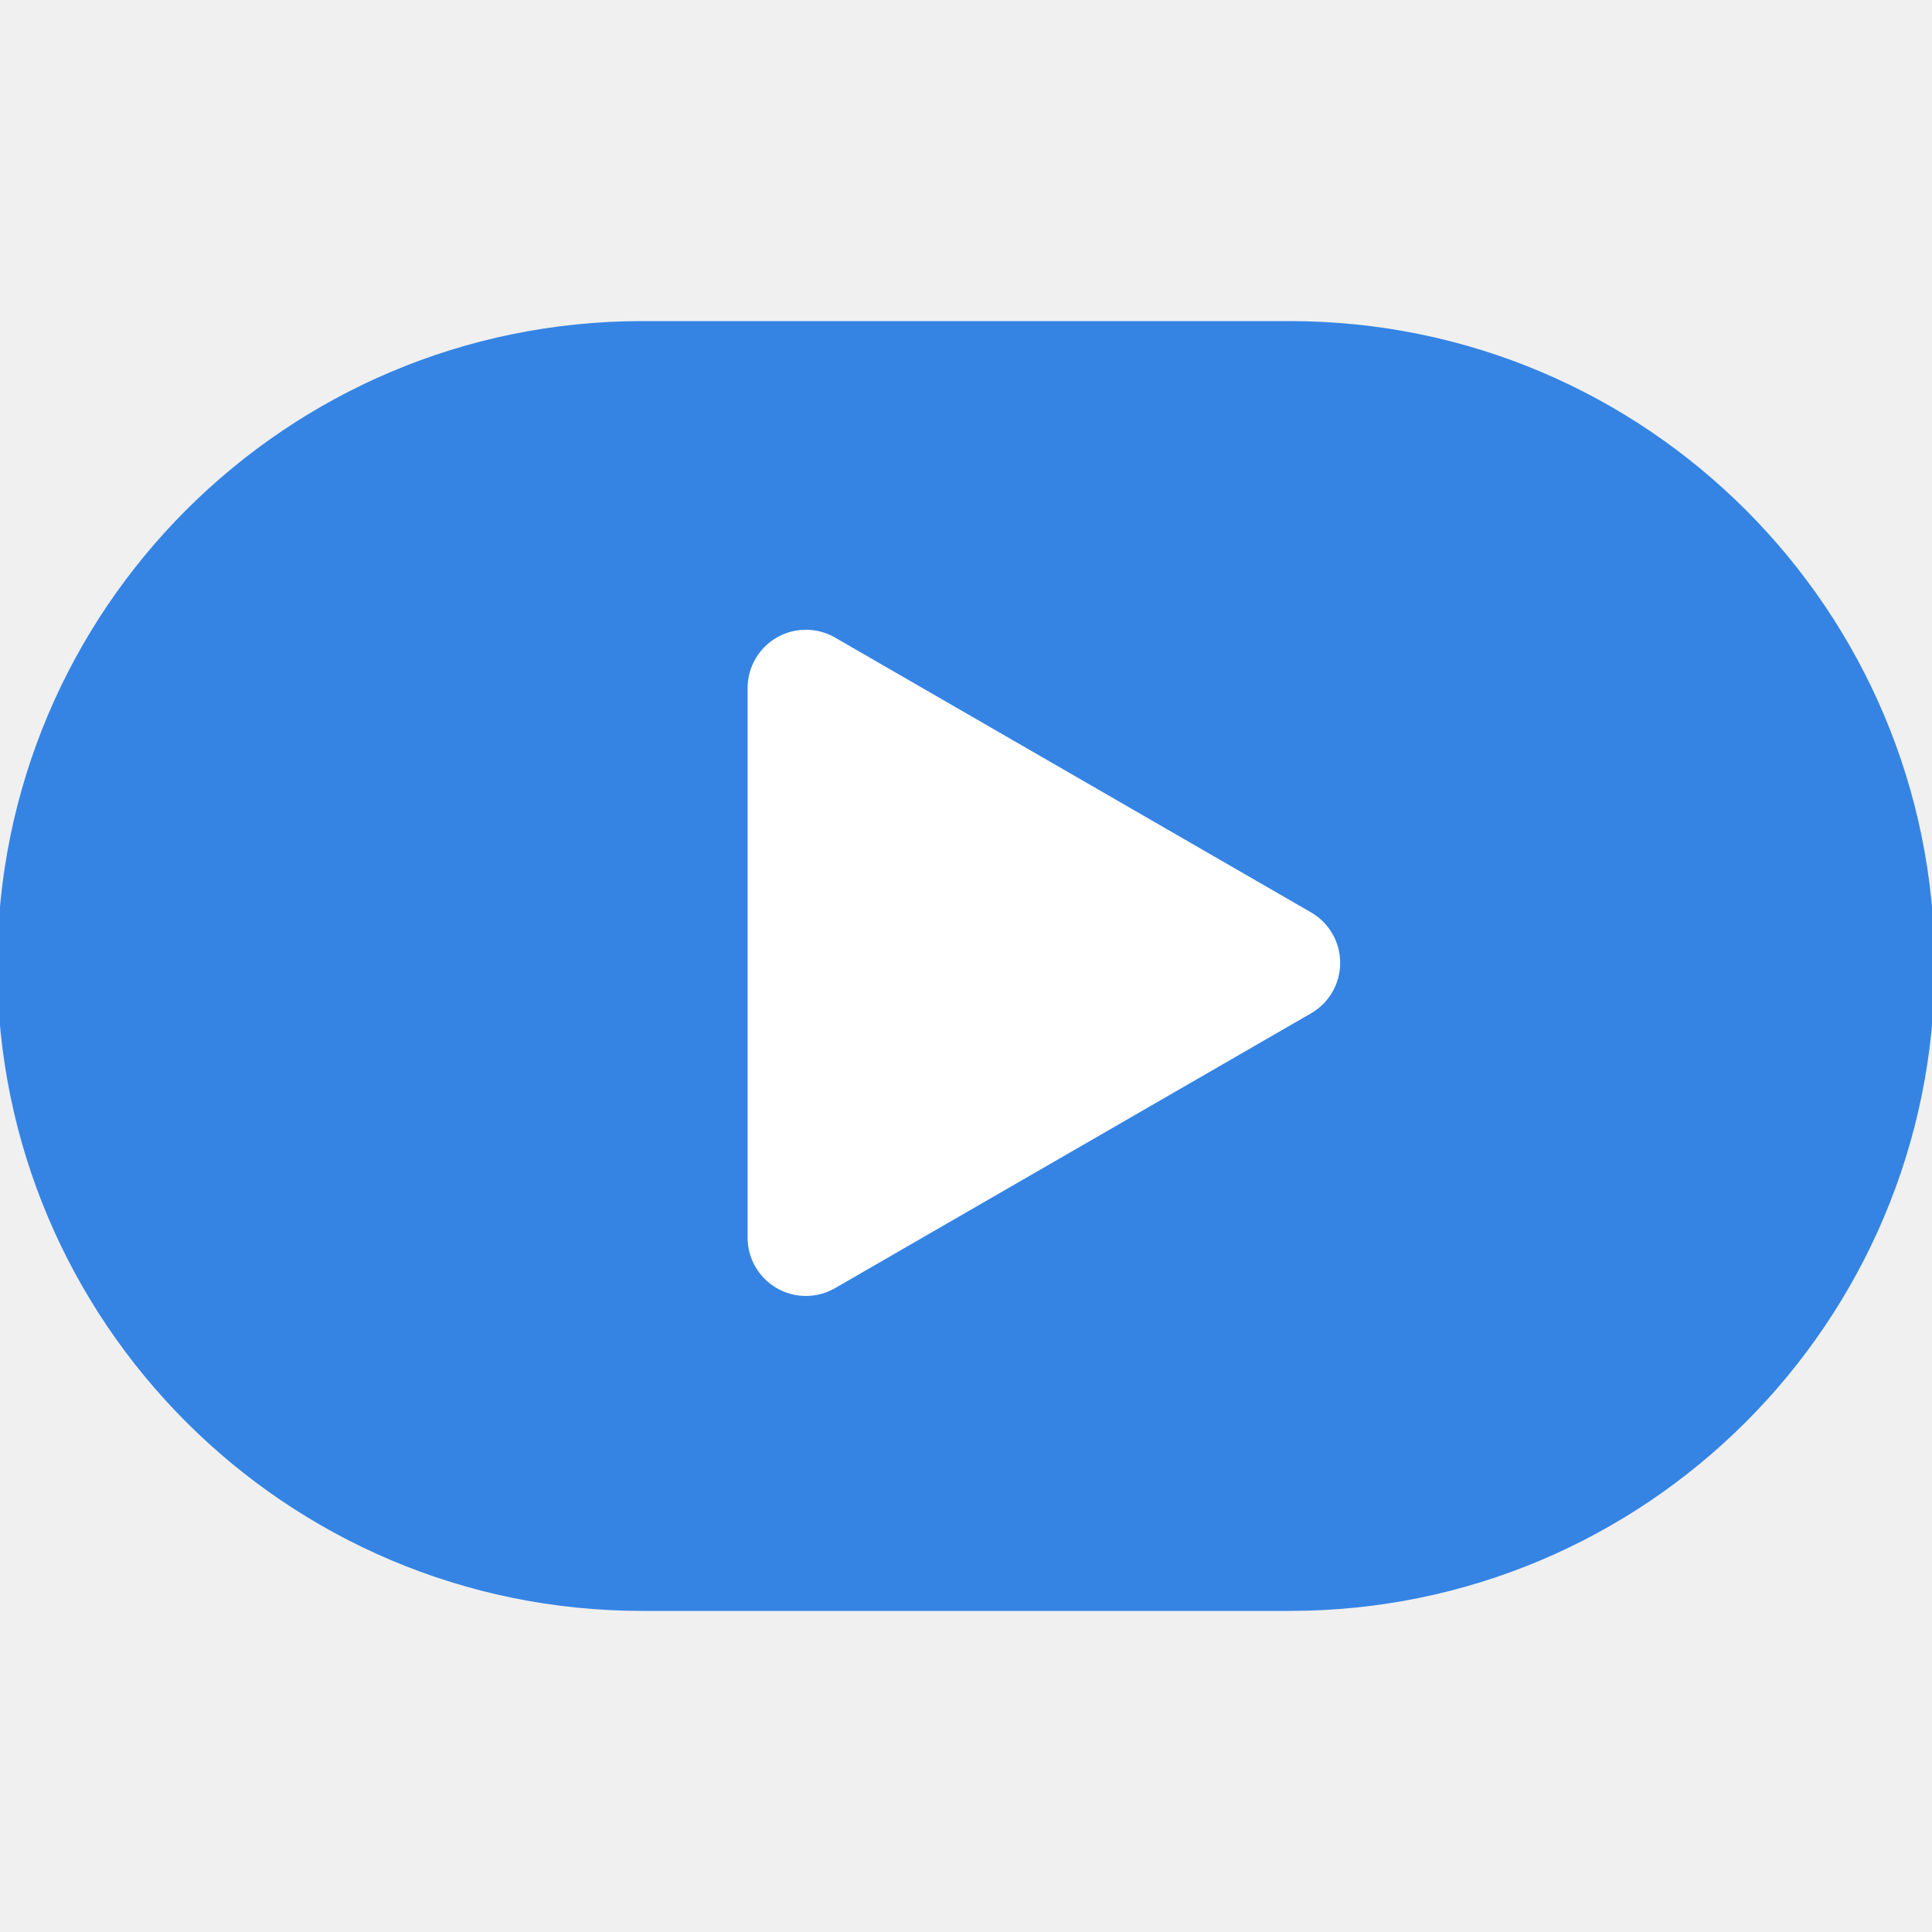
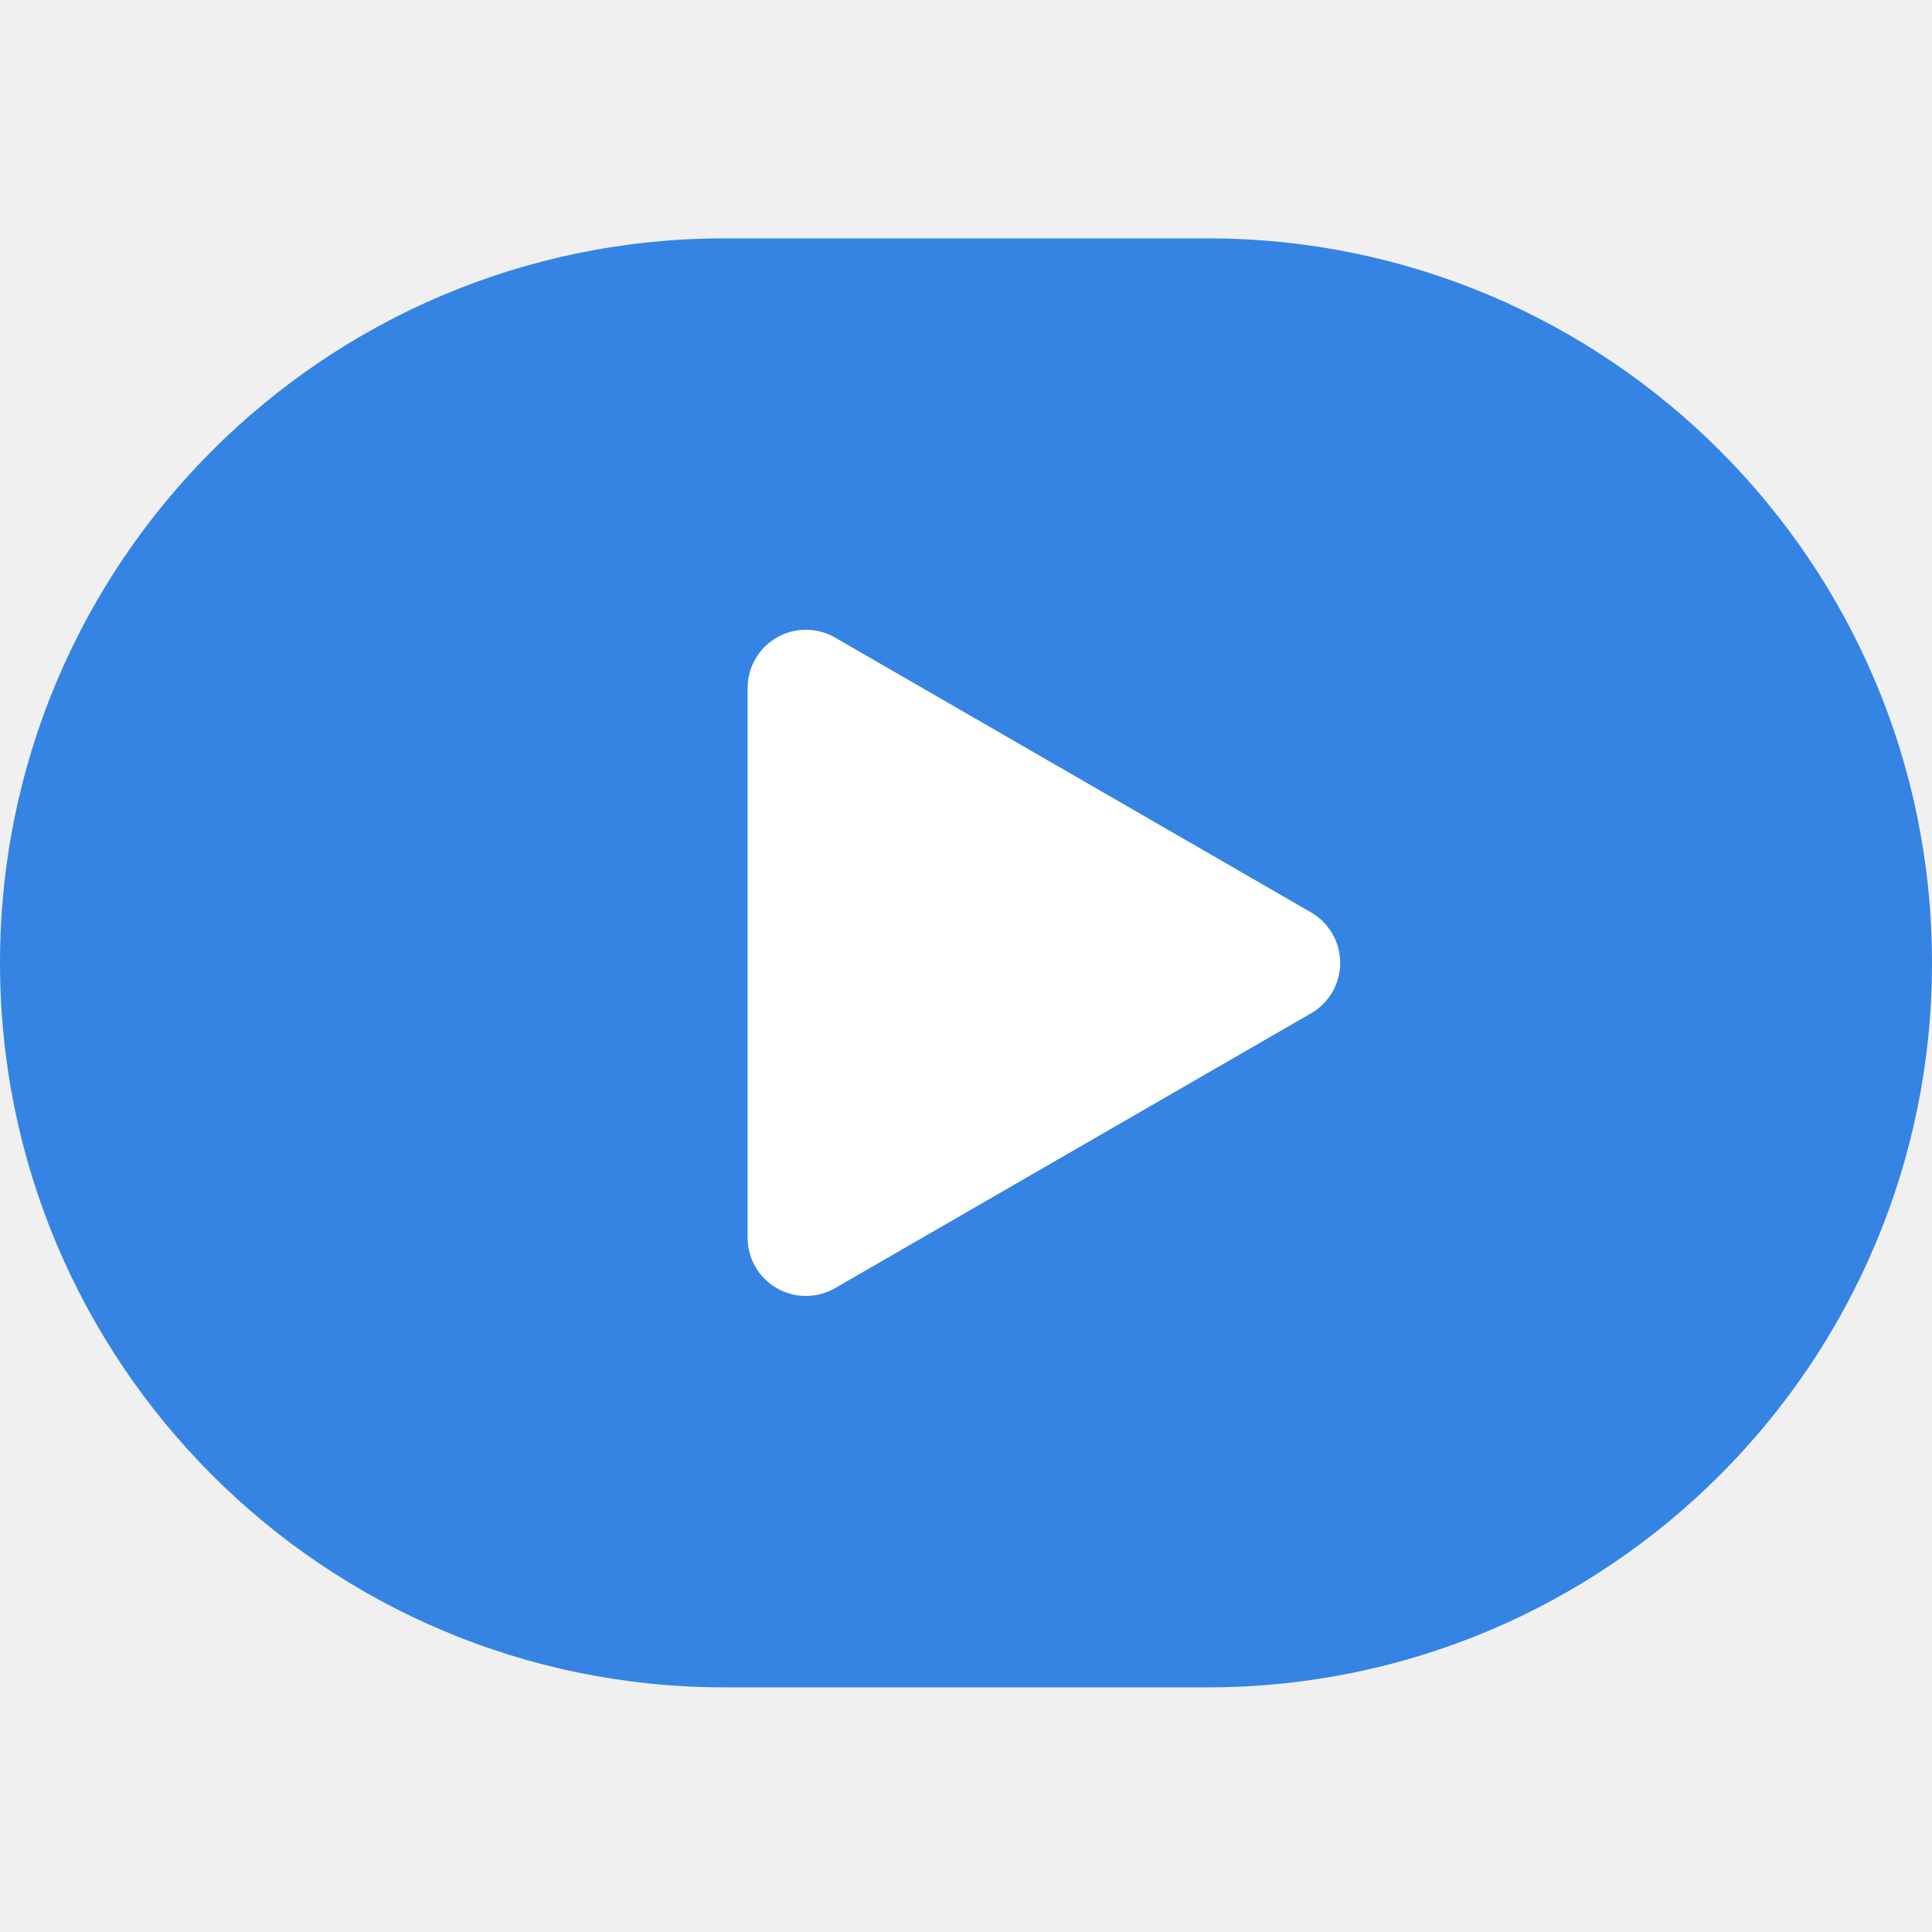
<svg xmlns="http://www.w3.org/2000/svg" width="120" height="120" viewBox="0 0 120 120" version="1.1" id="svg1">
  <defs id="defs1" />
  <g id="layer1">
-     <rect style="fill:#3584e4;stroke-width:0.535;-inkscape-stroke:none;paint-order:markers fill stroke" id="rect1" width="120.337" height="80.112" x="-0.169" y="19.944" ry="40.056" />
+     <rect style="fill:#3584e4;stroke-width:0.567;-inkscape-stroke:none;paint-order:markers fill stroke" id="rect1" width="120" height="90" x="0" y="14.805" ry="45" />
    <path style="fill:#ffffff;stroke-width:0.278;paint-order:markers fill stroke" d="M 81.43,62.94 51.865,80.009 A 3.62,3.62 0 0 1 46.435,76.874 V 42.735 a 3.62,3.62 0 0 1 5.43,-3.135 l 29.566,17.07 a 3.62,3.62 0 0 1 0,6.27 z" id="path2" />
  </g>
</svg>
